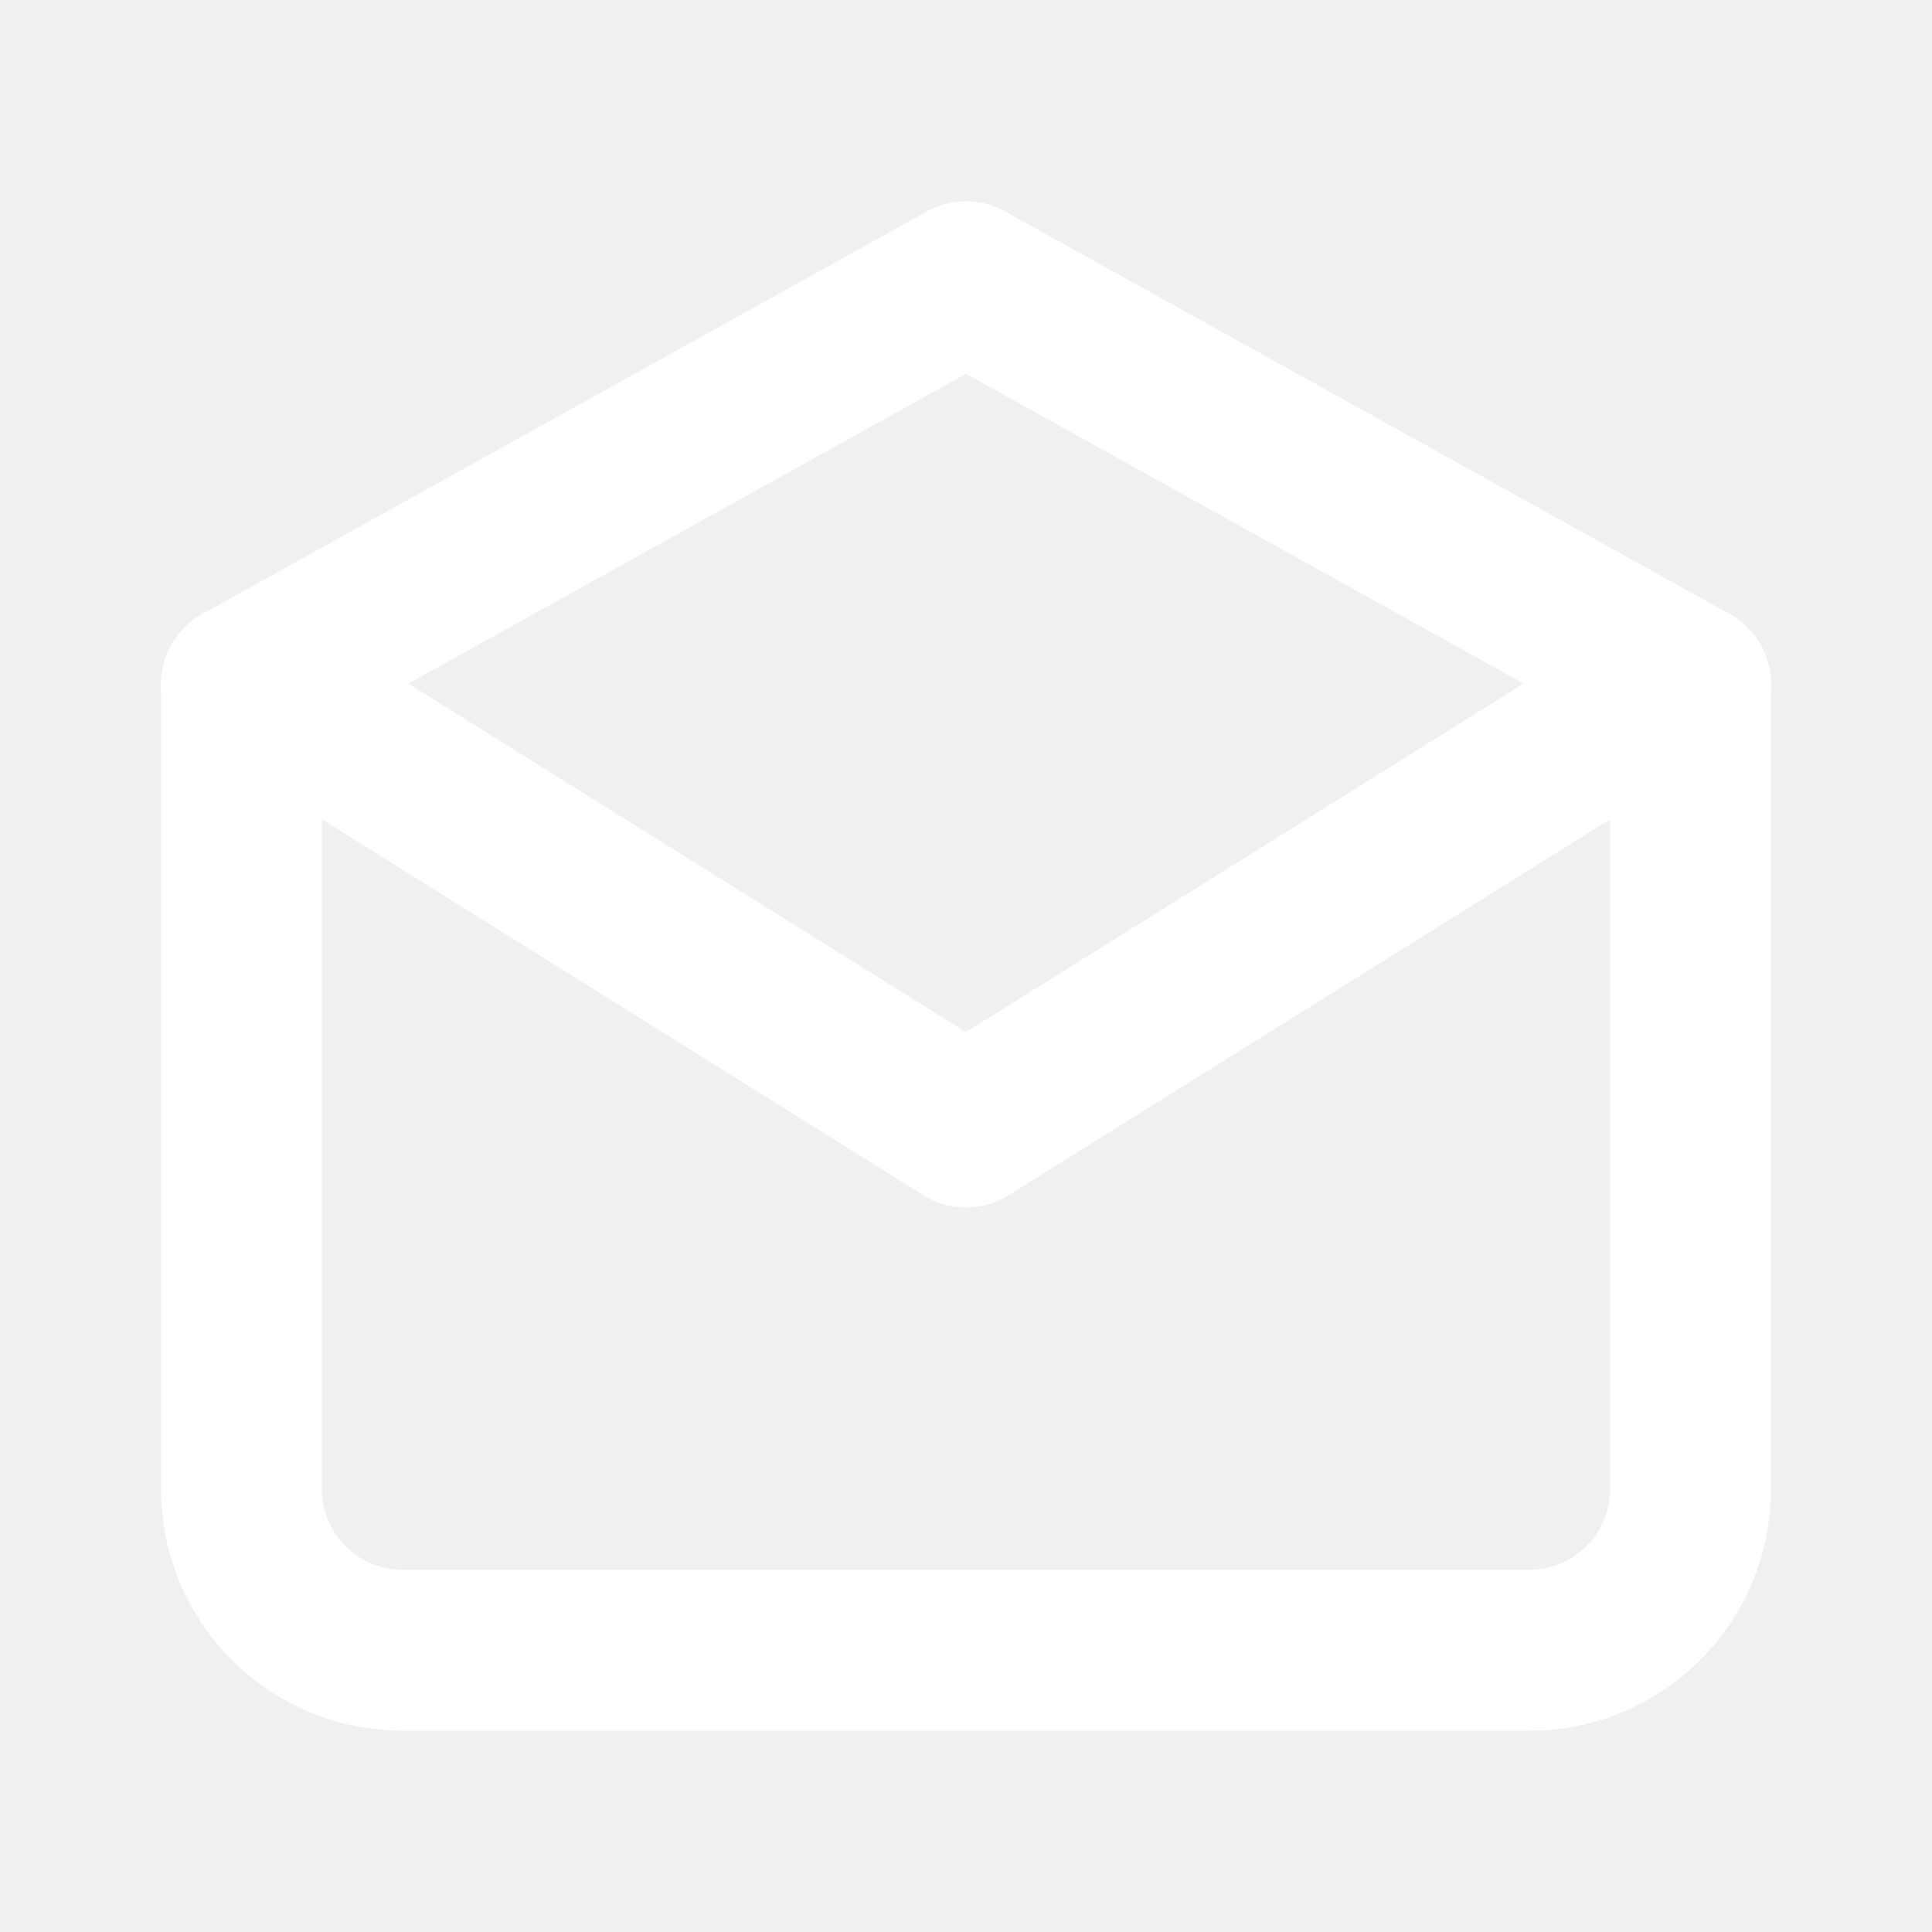
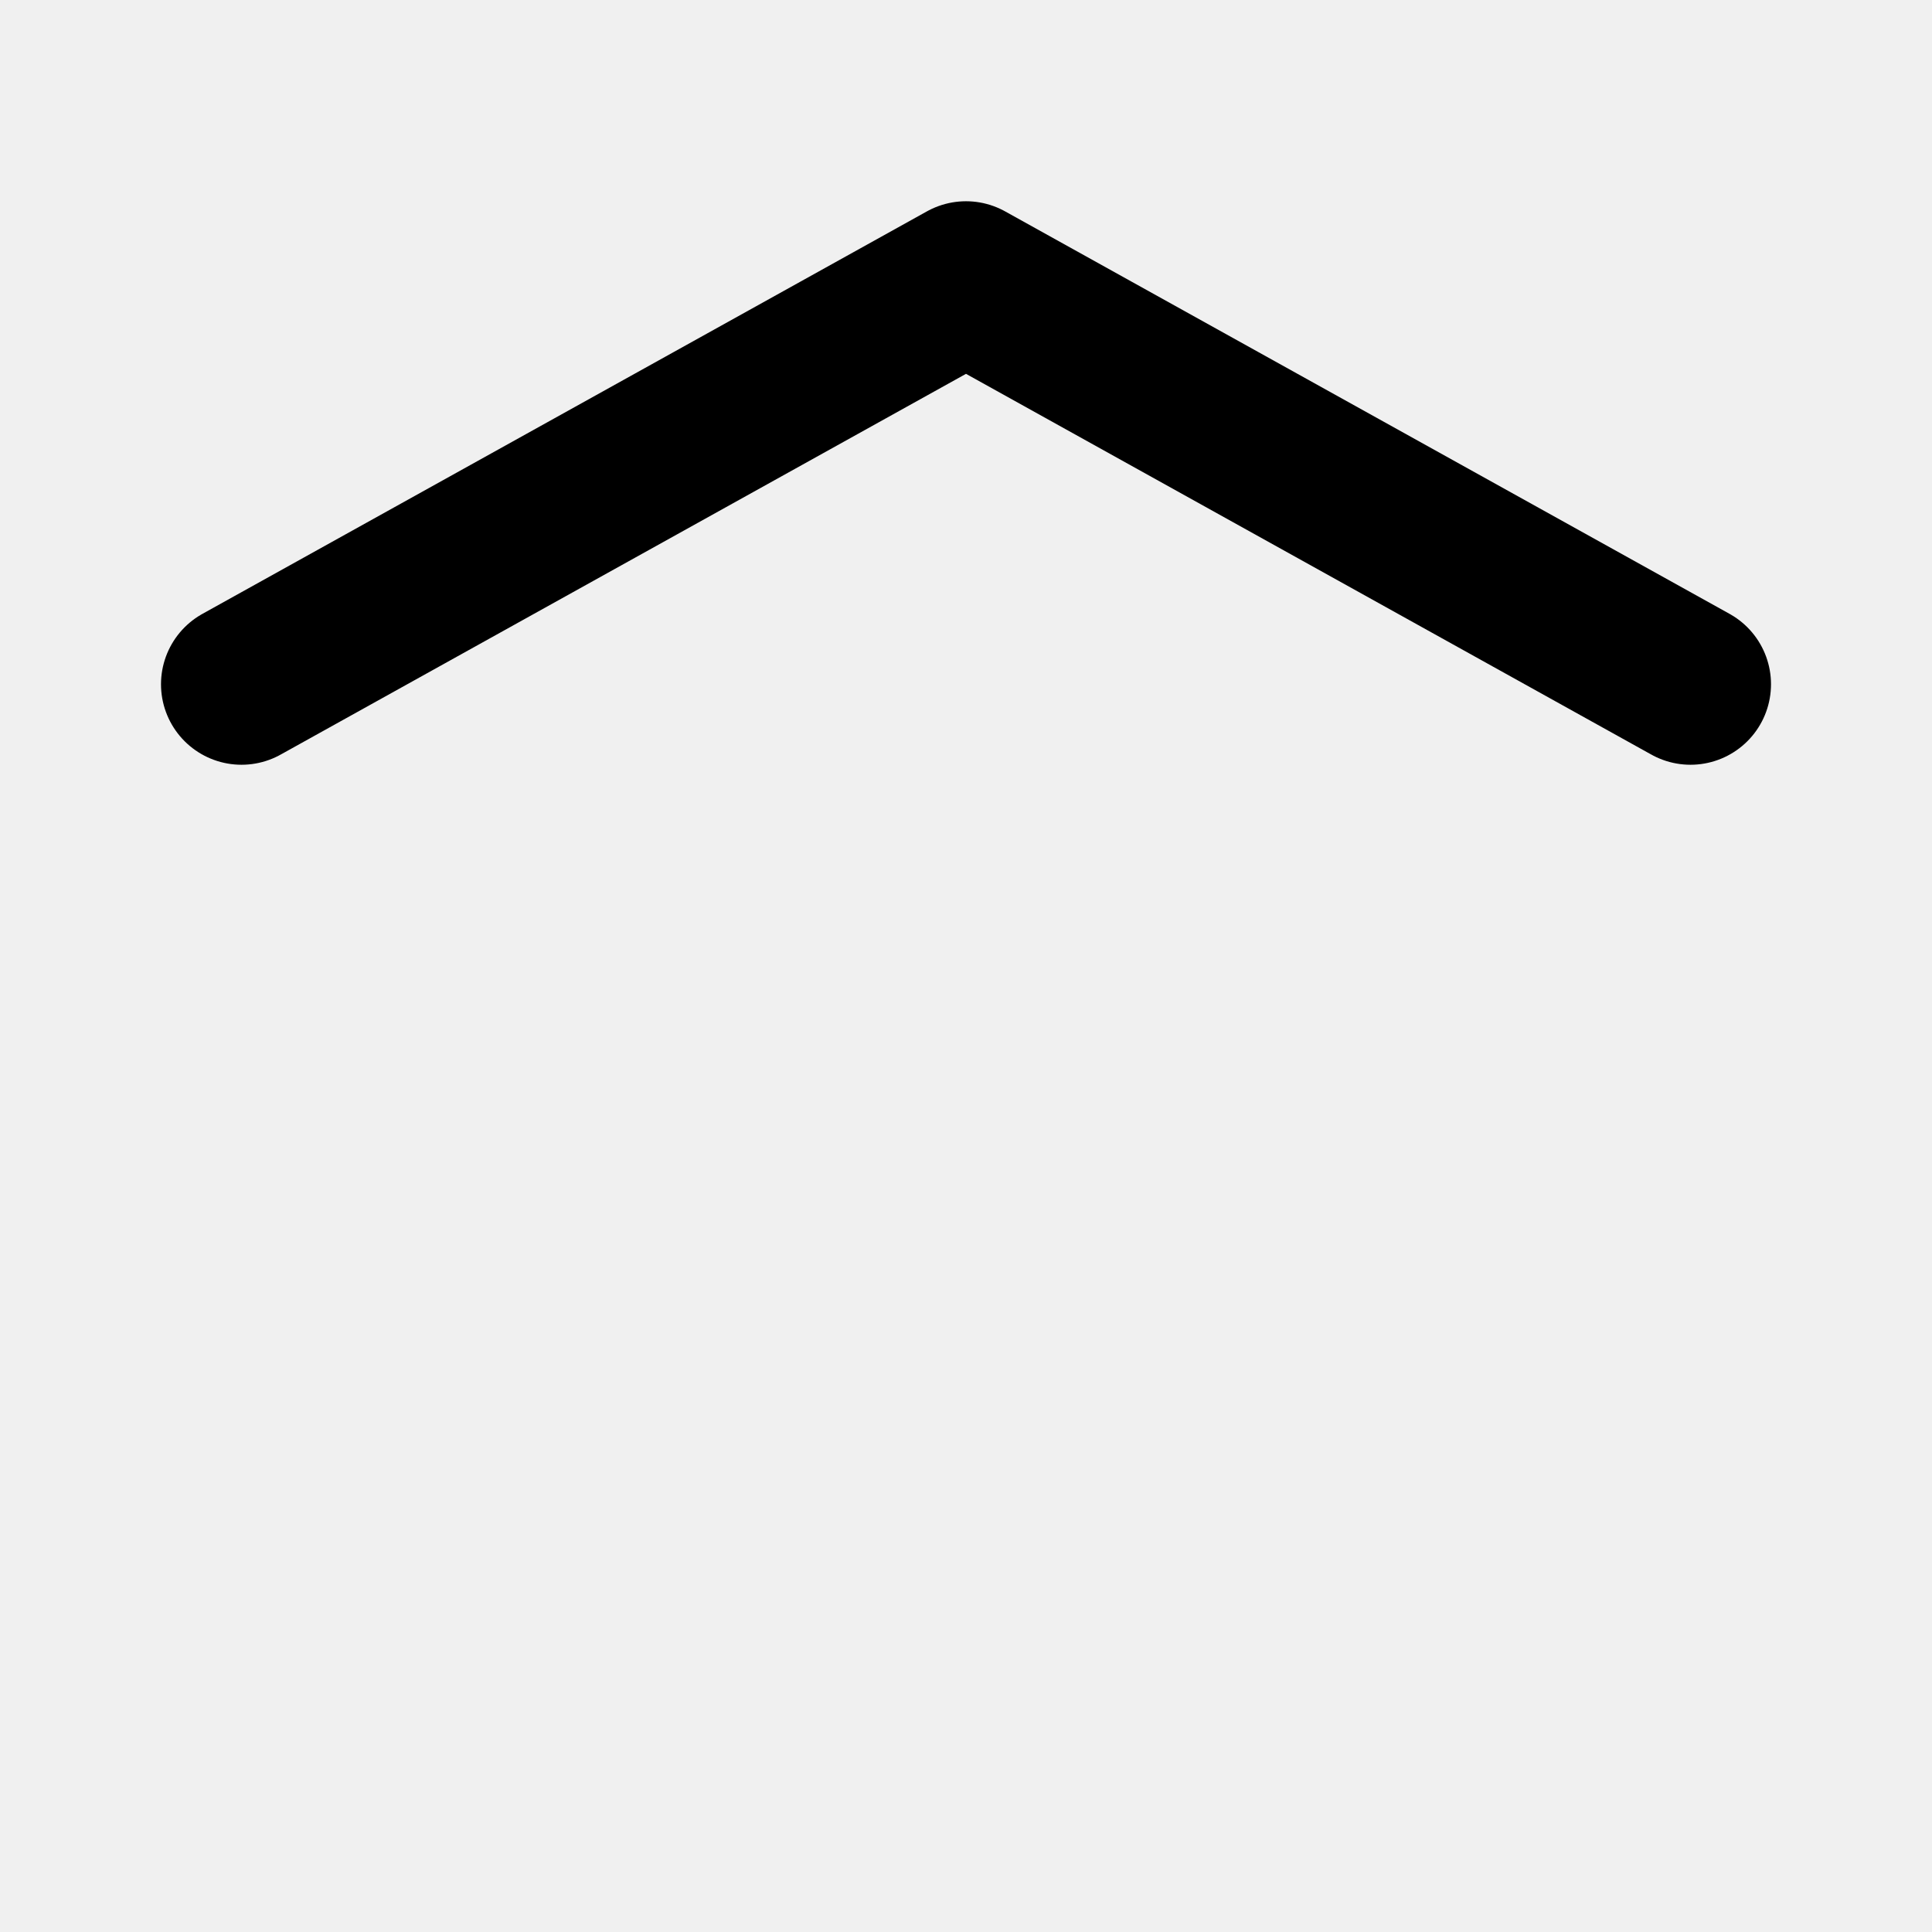
- <svg xmlns="http://www.w3.org/2000/svg" viewBox="0 0 24 24" fill="#ffffff" stroke="#ffffff">
+ <svg xmlns="http://www.w3.org/2000/svg" viewBox="0 0 24 24" fill="#0000" stroke="#0000">
  <g id="SVGRepo_bgCarrier" stroke-width="0" />
  <g id="SVGRepo_tracerCarrier" stroke-linecap="round" stroke-linejoin="round" />
  <g id="SVGRepo_iconCarrier">
    <g id="Complete">
      <g id="mail-read">
        <g>
-           <polyline fill="none" points="4 9 12 14 20 9" stroke="#ffffff" stroke-linecap="round" stroke-linejoin="round" stroke-width="2" />
-           <polyline fill="none" points="3 8.5 12 3.5 21 8.5" stroke="#ffffff" stroke-linecap="round" stroke-linejoin="round" stroke-width="2" />
-           <path d="M21,8.5v10a2,2,0,0,1-2,2H5a2,2,0,0,1-2-2V8.5" fill="none" stroke="#ffffff" stroke-linecap="round" stroke-linejoin="round" stroke-width="2" />
+           <polyline fill="none" points="4 9 12 14 20 9" stroke="#0000" stroke-linecap="round" stroke-linejoin="round" stroke-width="2" />
+           <polyline fill="none" points="3 8.5 12 3.5 21 8.5" stroke="#000" stroke-linecap="round" stroke-linejoin="round" stroke-width="2" />
+           <path d="M21,8.5v10a2,2,0,0,1-2,2H5a2,2,0,0,1-2-2V8.5" fill="none" stroke="#0000" stroke-linecap="round" stroke-linejoin="round" stroke-width="2" />
        </g>
      </g>
    </g>
  </g>
</svg>
